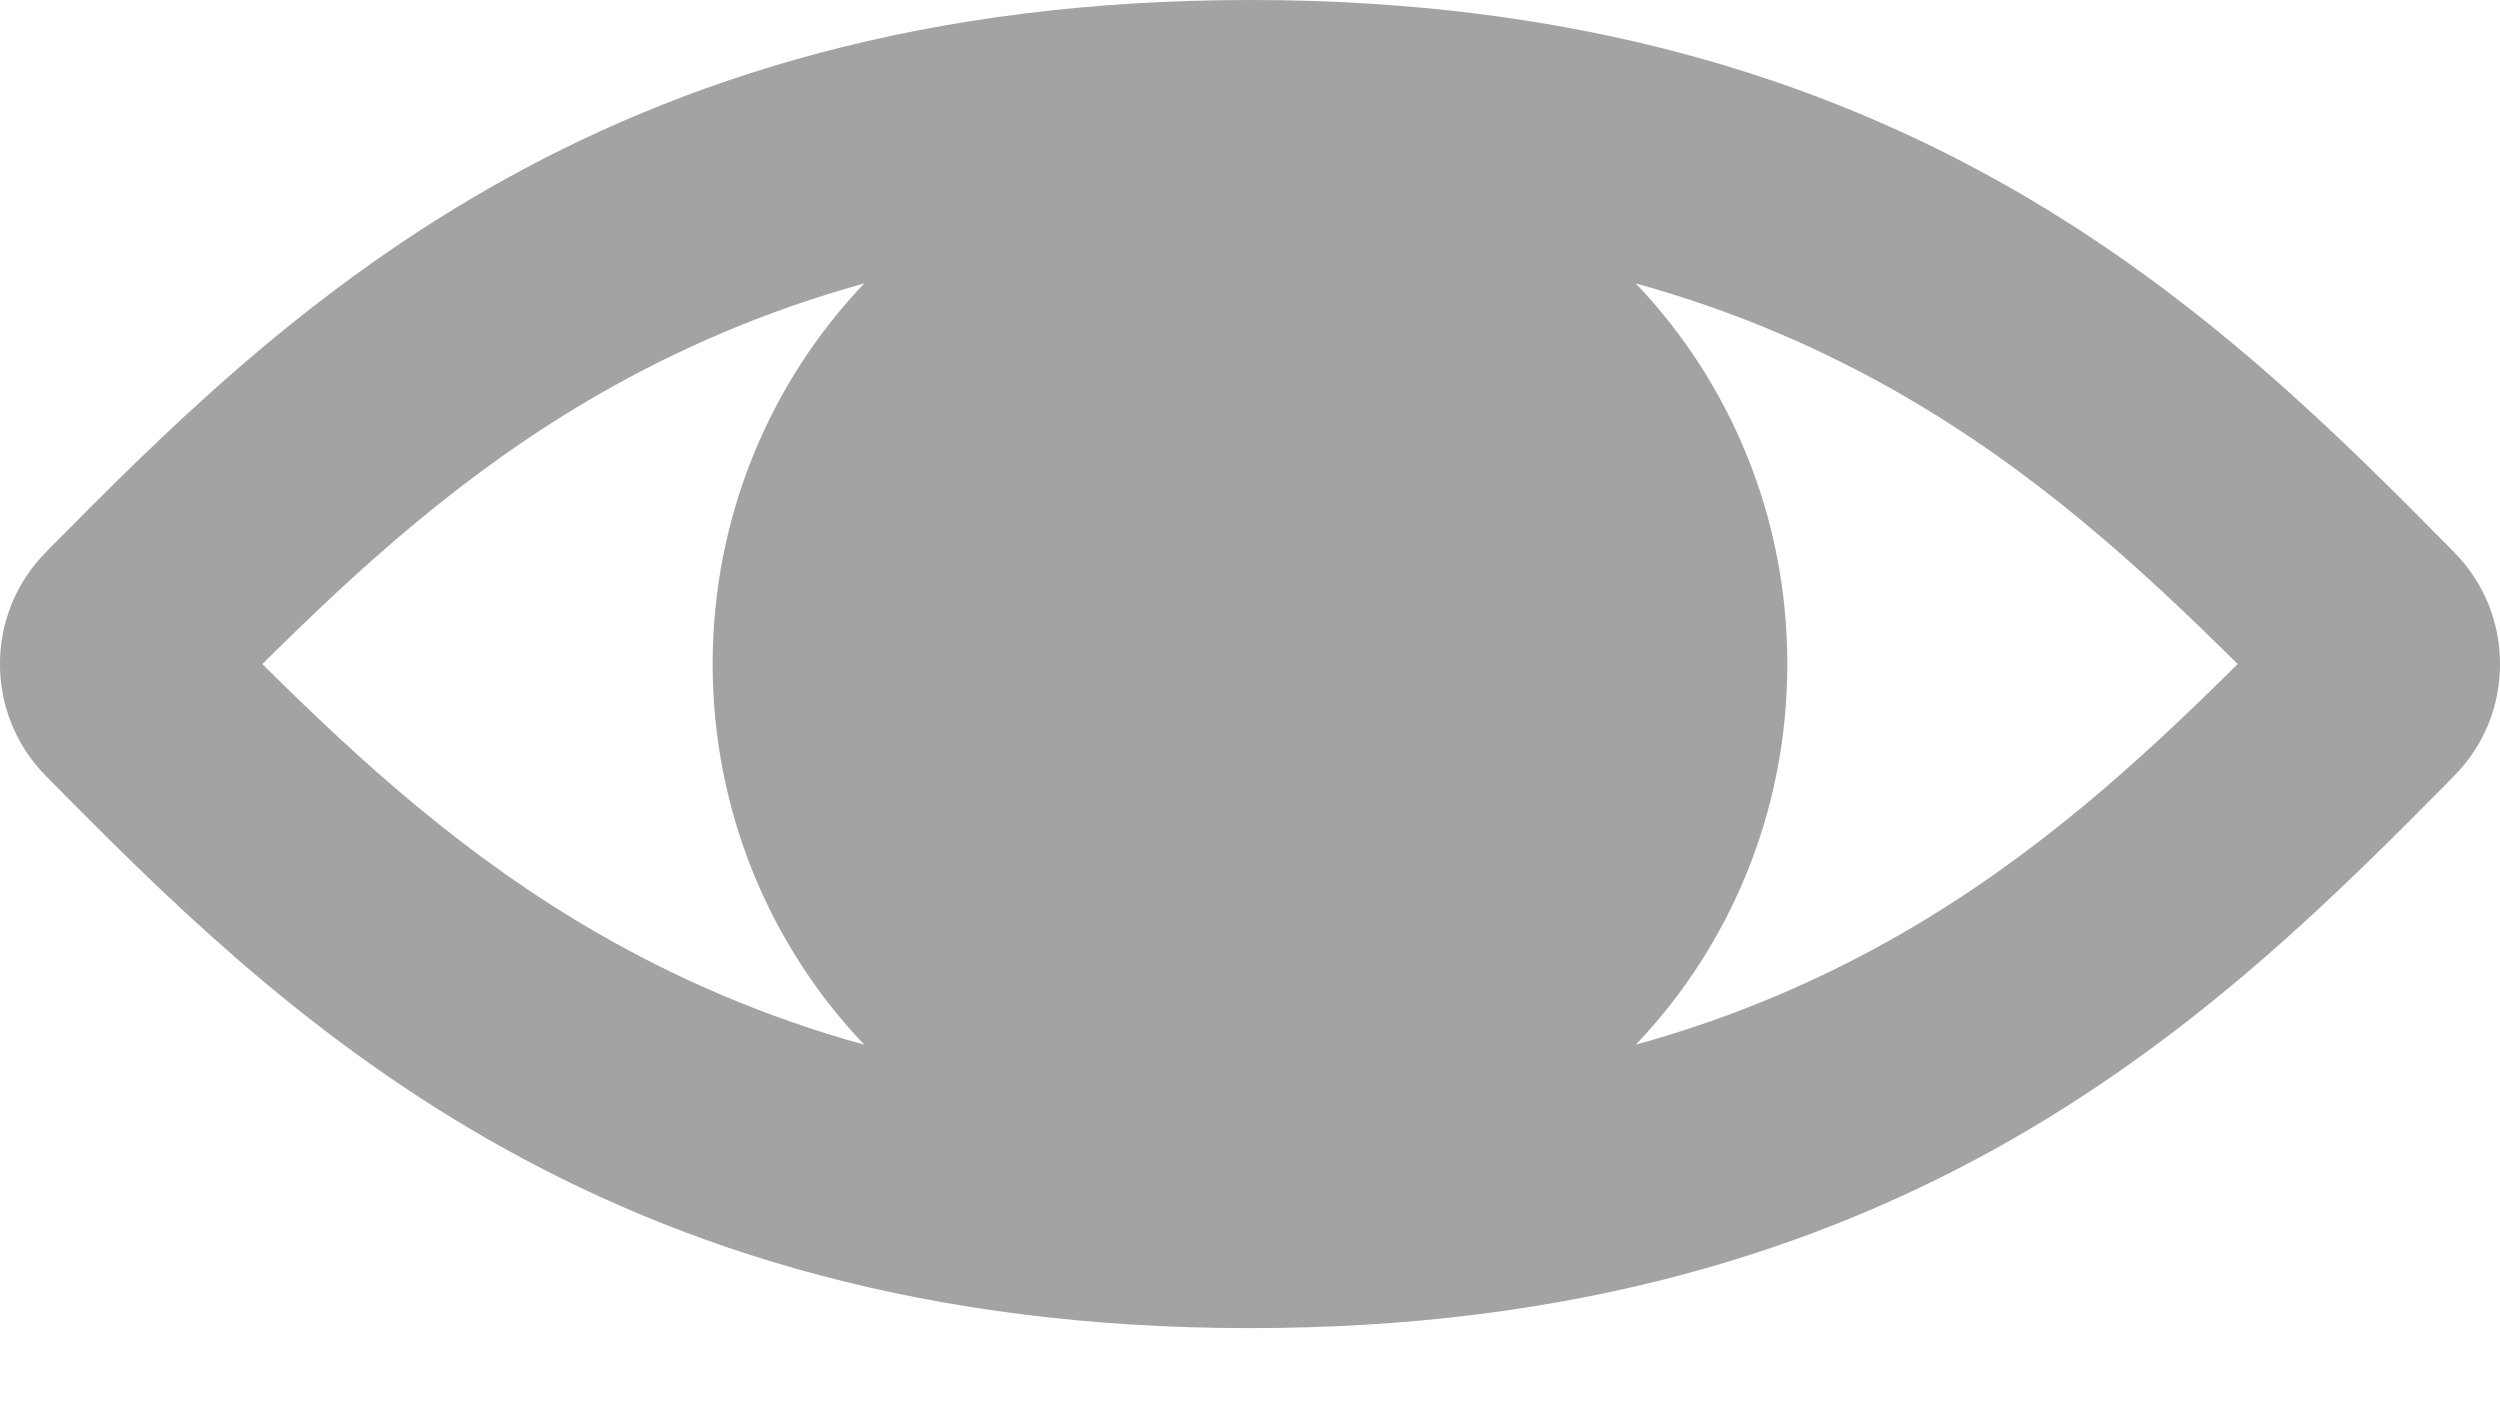
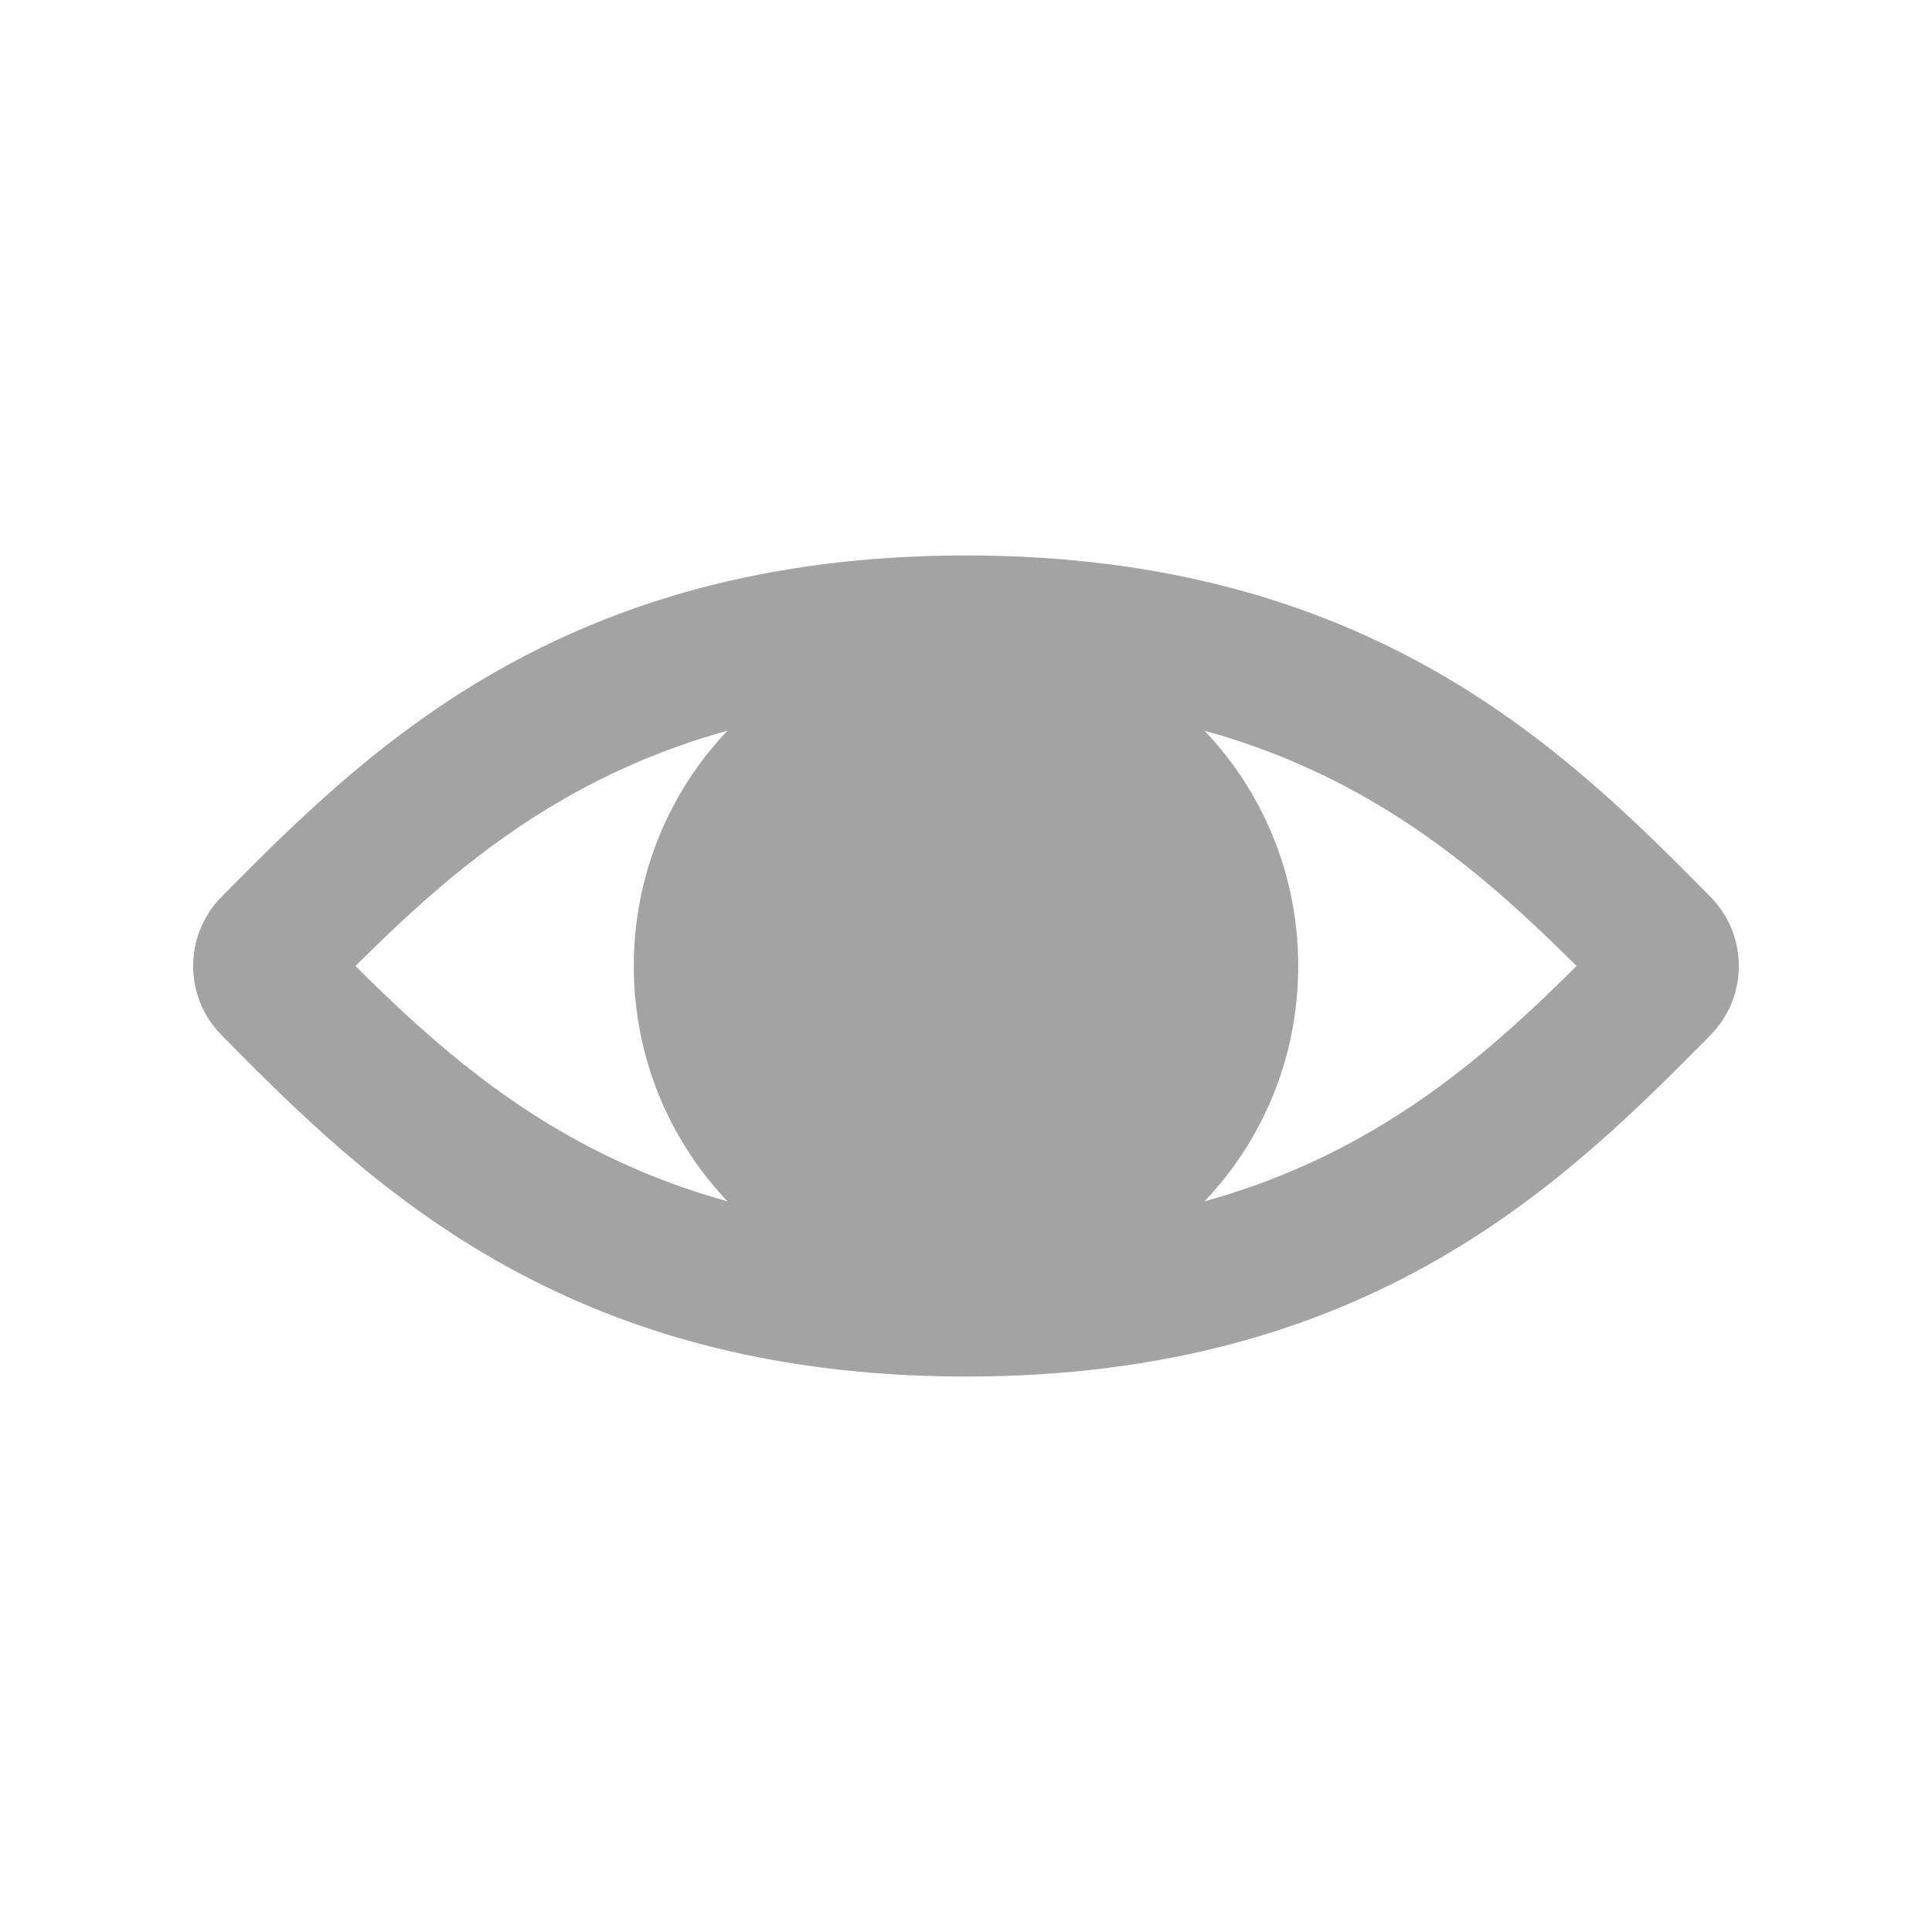
- <svg xmlns="http://www.w3.org/2000/svg" viewBox="0 0 16 9" fill="none">
-   <path fill-rule="evenodd" clip-rule="evenodd" d="M3.842 5.982C2.974 5.484 2.301 4.867 1.679 4.25C2.301 3.633 2.974 3.016 3.842 2.518C4.33 2.239 4.884 1.993 5.531 1.814C4.931 2.444 4.561 3.303 4.561 4.25C4.561 5.197 4.931 6.056 5.531 6.686C4.884 6.507 4.33 6.261 3.842 5.982ZM10.469 6.686C11.116 6.507 11.671 6.261 12.158 5.982C13.026 5.484 13.699 4.867 14.321 4.25C13.699 3.633 13.026 3.016 12.158 2.518C11.671 2.239 11.116 1.993 10.469 1.814C11.07 2.444 11.439 3.303 11.439 4.25C11.439 5.197 11.07 6.056 10.469 6.686ZM1.331 4.6L0.99 4.25L1.331 4.6L1.331 4.6ZM0.293 4.965L0.794 4.451L0.293 4.965C-0.098 4.571 -0.098 3.929 0.293 3.535L0.293 3.535L0.311 3.516C1.022 2.798 1.902 1.909 3.119 1.211C4.36 0.499 5.923 0 8 0C10.077 7.80821e-06 11.64 0.499 12.882 1.211C14.098 1.909 14.978 2.798 15.689 3.516L15.707 3.535L15.188 4.067L15.707 3.535C16.098 3.929 16.098 4.571 15.707 4.965L15.689 4.984C14.978 5.702 14.098 6.591 12.882 7.289C11.64 8.001 10.077 8.5 8 8.5C5.923 8.5 4.36 8.001 3.119 7.289C1.902 6.591 1.022 5.702 0.311 4.984L0.293 4.965Z" fill="black" fill-opacity="0.36" />
+ <svg xmlns="http://www.w3.org/2000/svg" viewBox="0 0 20 20" fill="none">
+   <path fill-rule="evenodd" clip-rule="evenodd" d="M5.842 11.732C4.974 11.234 4.301 10.617 3.679 10C4.301 9.383 4.974 8.766 5.842 8.268C6.33 7.989 6.884 7.743 7.531 7.564C6.931 8.194 6.561 9.053 6.561 10C6.561 10.947 6.931 11.806 7.531 12.436C6.884 12.257 6.33 12.011 5.842 11.732ZM12.469 12.436C13.116 12.257 13.671 12.011 14.158 11.732C15.026 11.234 15.699 10.617 16.321 10C15.699 9.383 15.026 8.766 14.158 8.268C13.671 7.989 13.116 7.743 12.469 7.564C13.07 8.194 13.439 9.053 13.439 10C13.439 10.947 13.07 11.806 12.469 12.436ZM3.331 10.35L2.99 10L3.331 10.35L3.331 10.35ZM2.293 10.715L2.794 10.201L2.293 10.715C1.902 10.321 1.902 9.679 2.293 9.285L2.293 9.285L2.311 9.266C3.022 8.548 3.902 7.659 5.119 6.961C6.36 6.249 7.923 5.75 10 5.75C12.077 5.75 13.64 6.249 14.882 6.961C16.098 7.659 16.978 8.548 17.689 9.266L17.707 9.285L17.188 9.817L17.707 9.285C18.098 9.679 18.098 10.321 17.707 10.715L17.689 10.734C16.978 11.452 16.098 12.341 14.882 13.039C13.64 13.751 12.077 14.25 10 14.25C7.923 14.25 6.36 13.751 5.119 13.039C3.902 12.341 3.022 11.452 2.311 10.734L2.293 10.715Z" fill="#A3A3A3" />
</svg>
